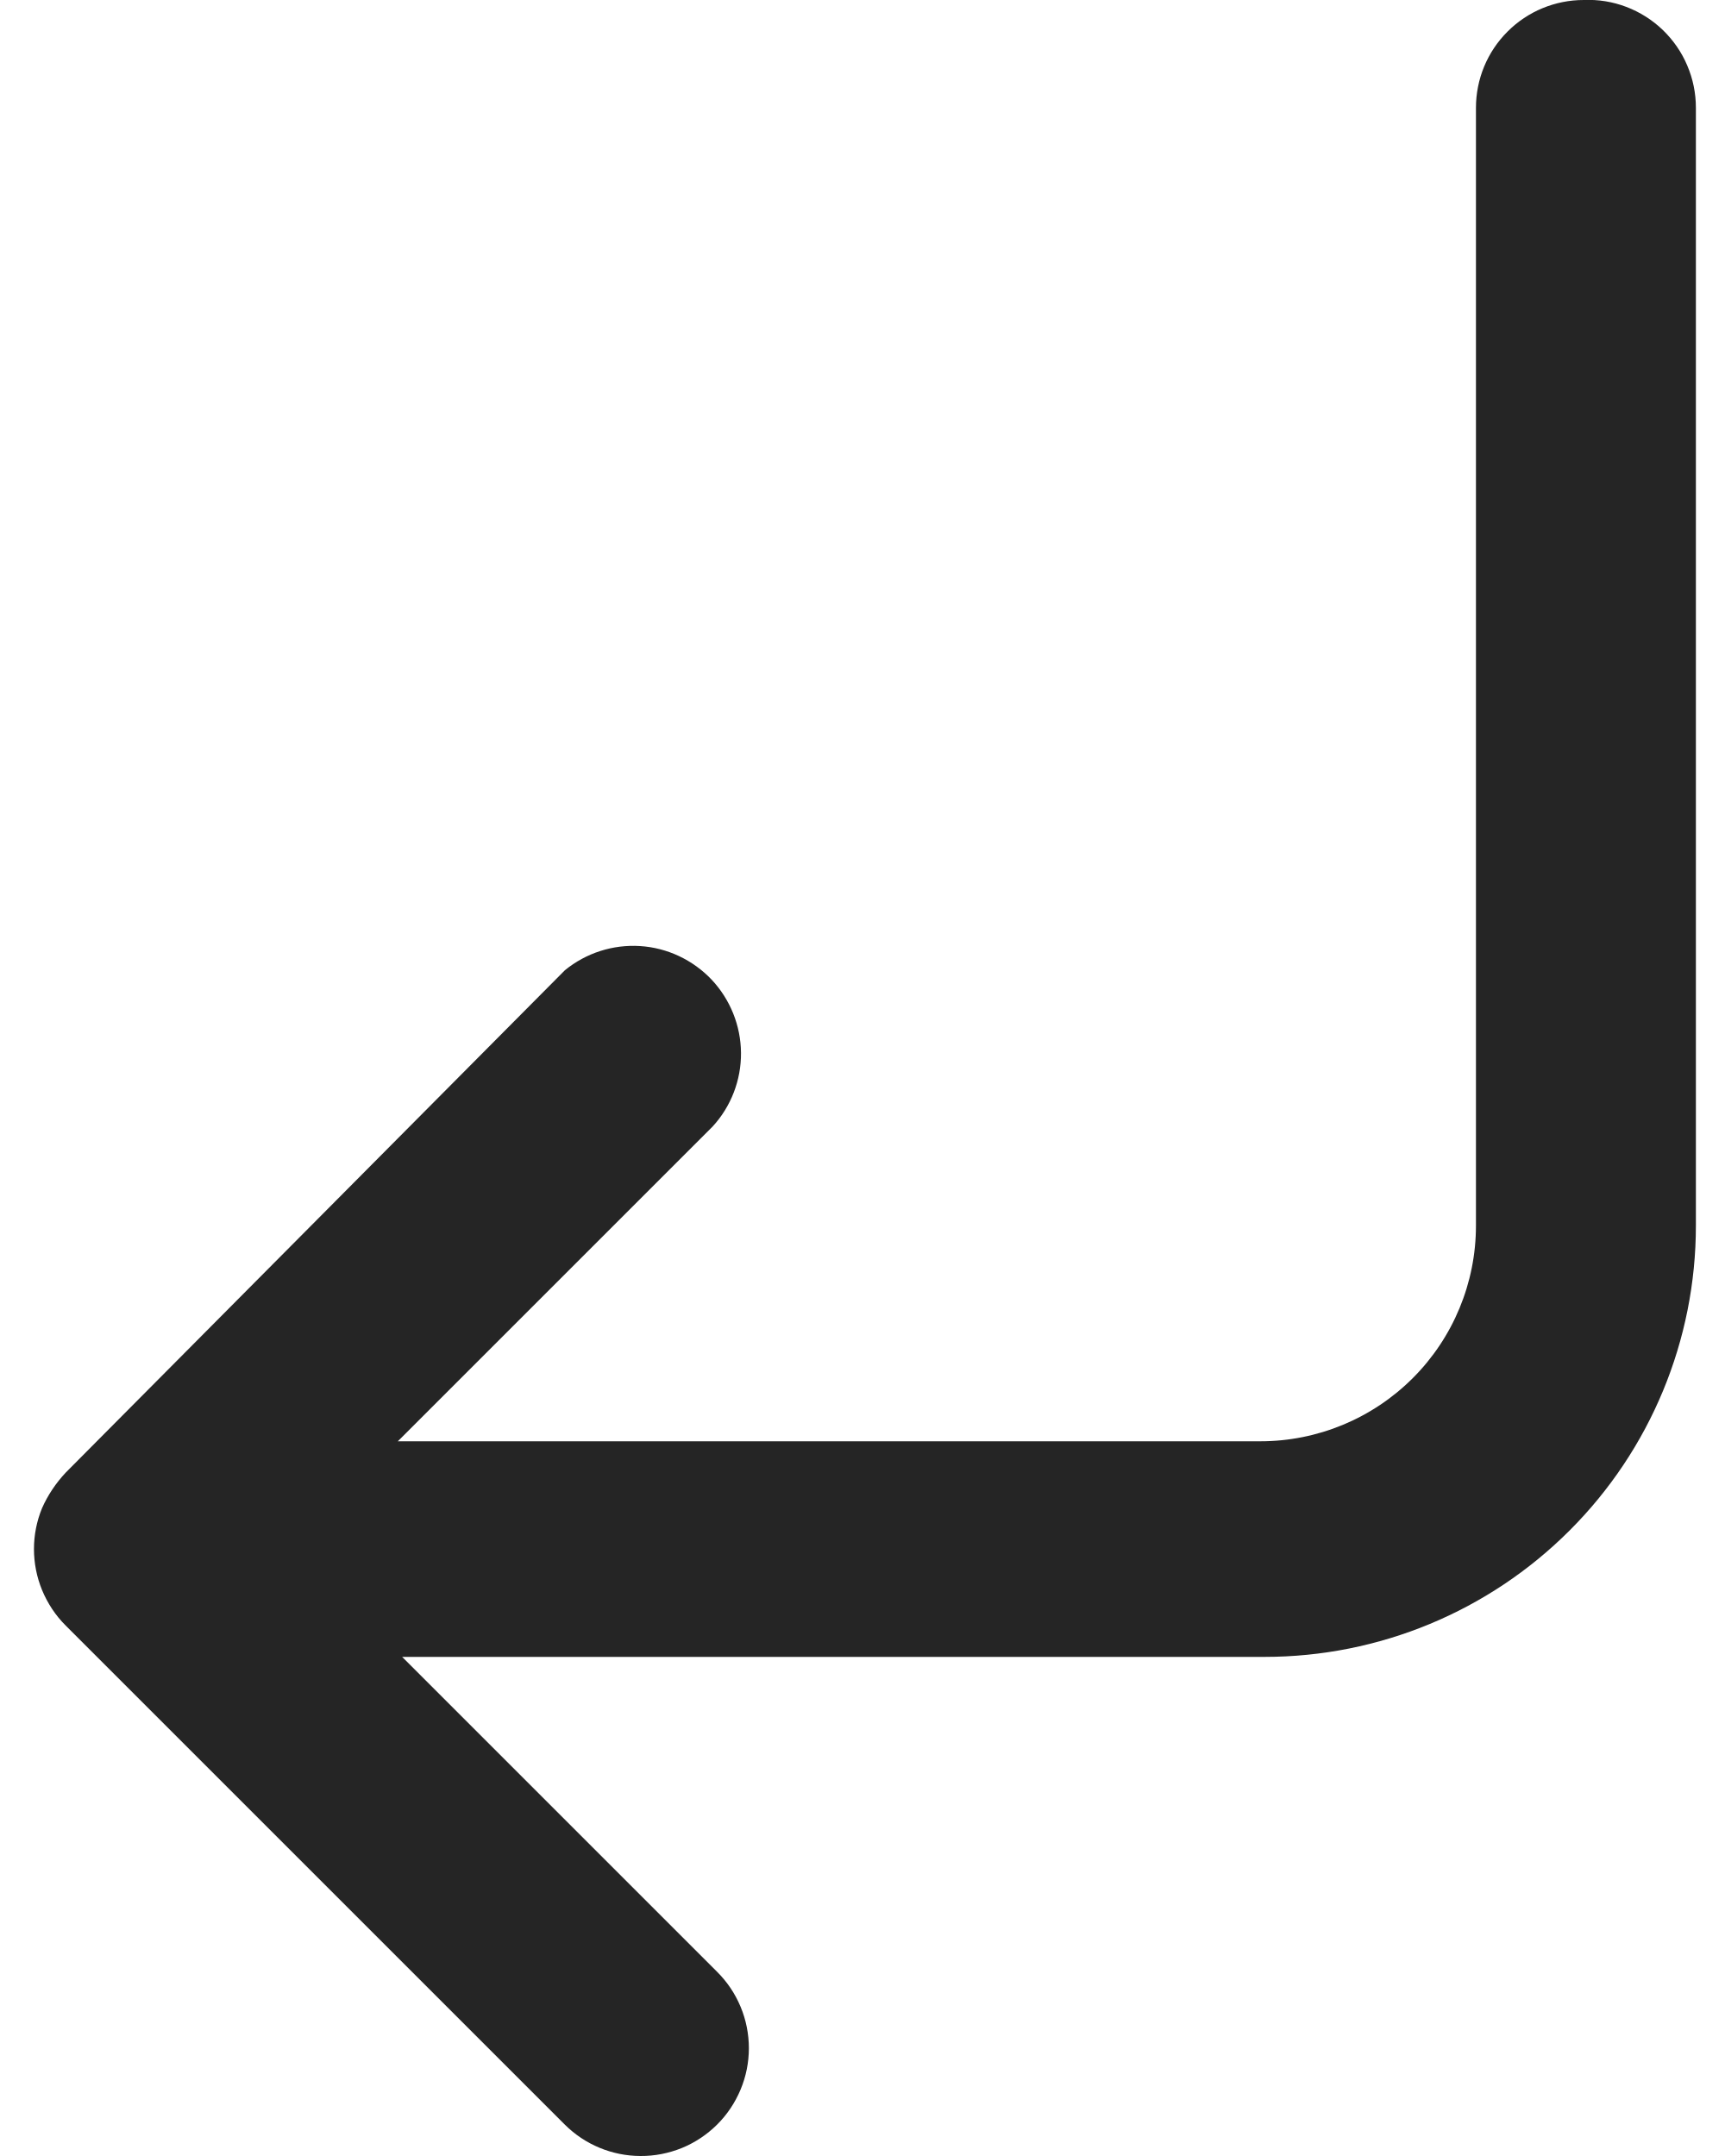
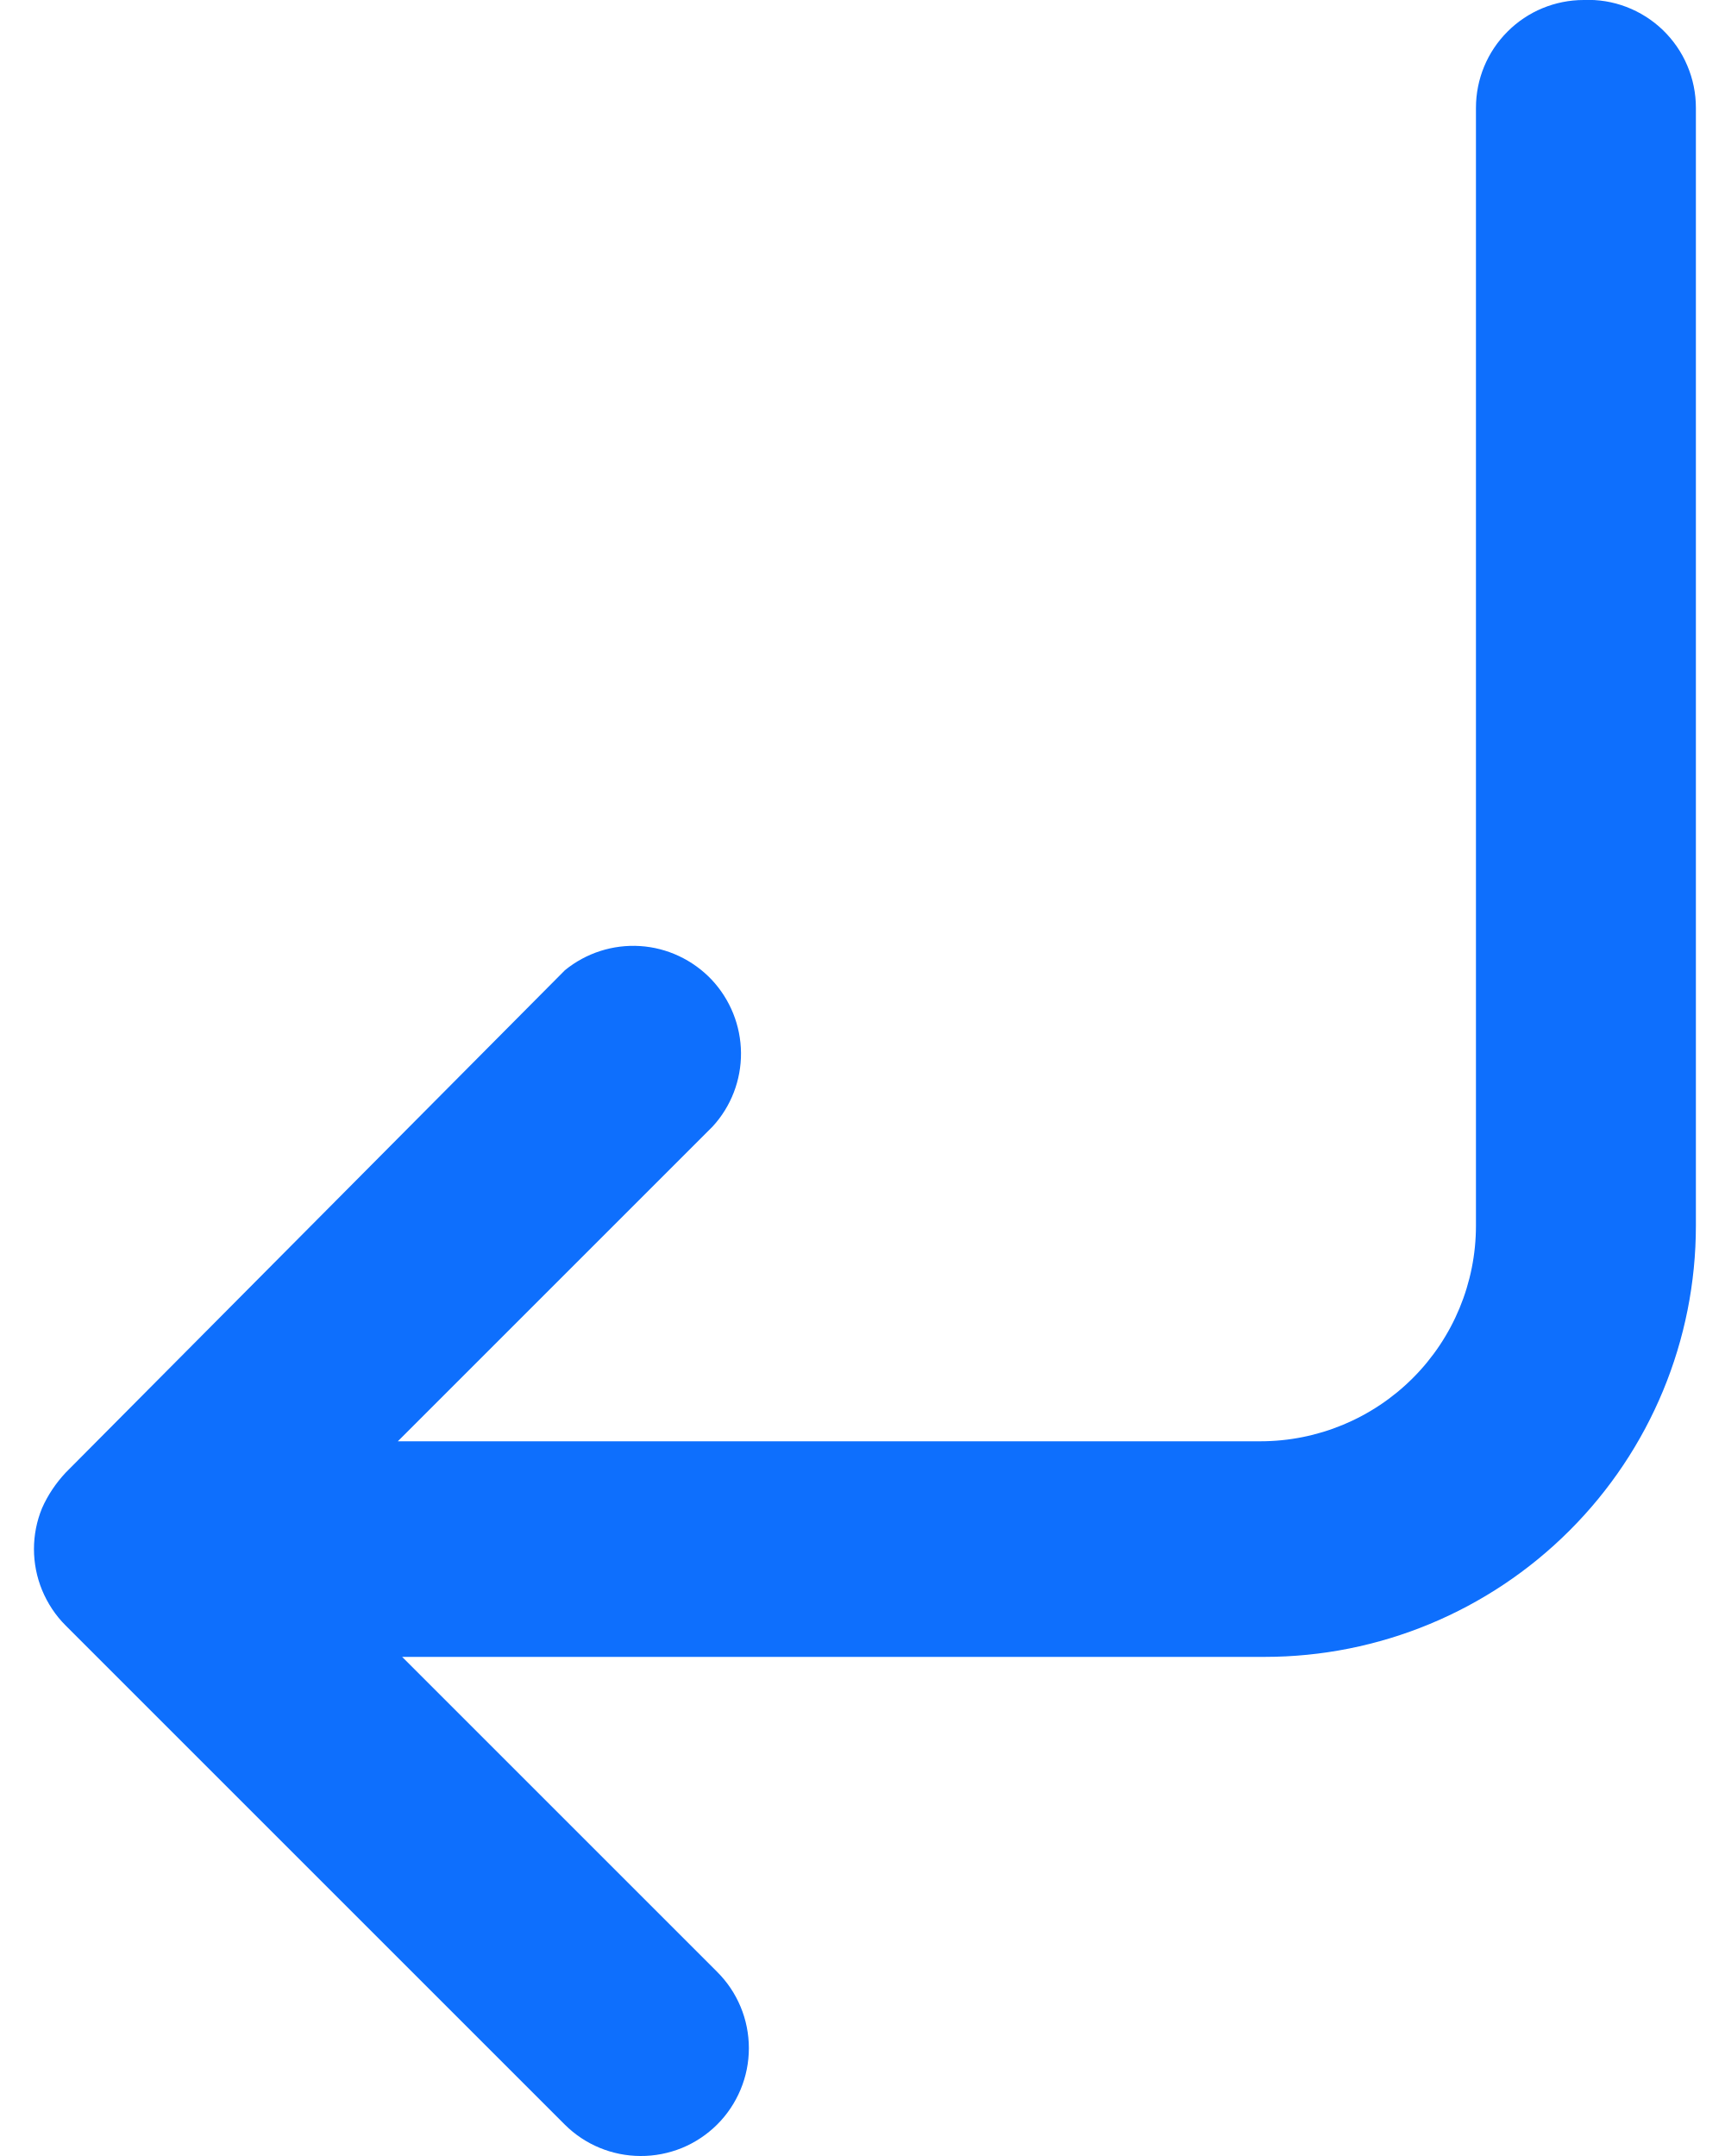
<svg xmlns="http://www.w3.org/2000/svg" width="16" height="20" viewBox="0 0 16 20" fill="none">
-   <path d="M14.69 -0C14.425 -0 14.17 0.105 13.983 0.293C13.795 0.48 13.69 0.735 13.69 1V11.37C13.69 11.9 13.479 12.409 13.104 12.784C12.729 13.159 12.22 13.37 11.69 13.37H3.69L6.61 10.45C6.781 10.264 6.875 10.019 6.873 9.767C6.871 9.514 6.773 9.271 6.6 9.087C6.426 8.904 6.189 8.792 5.937 8.776C5.685 8.76 5.436 8.84 5.24 9L0.61 13.66C0.519 13.757 0.444 13.868 0.39 13.99C0.29 14.233 0.29 14.506 0.39 14.75C0.441 14.873 0.515 14.986 0.61 15.08L5.24 19.71C5.426 19.895 5.678 19.999 5.94 20C6.072 20.001 6.202 19.975 6.324 19.926C6.446 19.876 6.557 19.802 6.65 19.71C6.744 19.617 6.818 19.506 6.869 19.384C6.92 19.262 6.946 19.132 6.946 19C6.946 18.868 6.92 18.737 6.869 18.615C6.818 18.493 6.744 18.383 6.65 18.29L3.73 15.37H11.73C12.791 15.37 13.808 14.948 14.558 14.198C15.309 13.448 15.73 12.431 15.73 11.37V1C15.73 0.865 15.703 0.732 15.65 0.608C15.598 0.484 15.52 0.372 15.423 0.278C15.326 0.185 15.211 0.112 15.085 0.064C14.959 0.016 14.825 -0.006 14.69 -0Z" fill="#252525" />
+   <path d="M14.69 -0C14.425 -0 14.17 0.105 13.983 0.293C13.795 0.48 13.69 0.735 13.69 1V11.37C13.69 11.9 13.479 12.409 13.104 12.784C12.729 13.159 12.22 13.37 11.69 13.37H3.69L6.61 10.45C6.781 10.264 6.875 10.019 6.873 9.767C6.871 9.514 6.773 9.271 6.6 9.087C6.426 8.904 6.189 8.792 5.937 8.776C5.685 8.76 5.436 8.84 5.24 9L0.61 13.66C0.519 13.757 0.444 13.868 0.39 13.99C0.29 14.233 0.29 14.506 0.39 14.75C0.441 14.873 0.515 14.986 0.61 15.08L5.24 19.71C5.426 19.895 5.678 19.999 5.94 20C6.072 20.001 6.202 19.975 6.324 19.926C6.446 19.876 6.557 19.802 6.65 19.71C6.744 19.617 6.818 19.506 6.869 19.384C6.92 19.262 6.946 19.132 6.946 19C6.946 18.868 6.92 18.737 6.869 18.615C6.818 18.493 6.744 18.383 6.65 18.29L3.73 15.37H11.73C12.791 15.37 13.808 14.948 14.558 14.198C15.309 13.448 15.73 12.431 15.73 11.37V1C15.73 0.865 15.703 0.732 15.65 0.608C15.598 0.484 15.52 0.372 15.423 0.278C15.326 0.185 15.211 0.112 15.085 0.064C14.959 0.016 14.825 -0.006 14.69 -0Z" fill="#0e6ffd" />
</svg>
